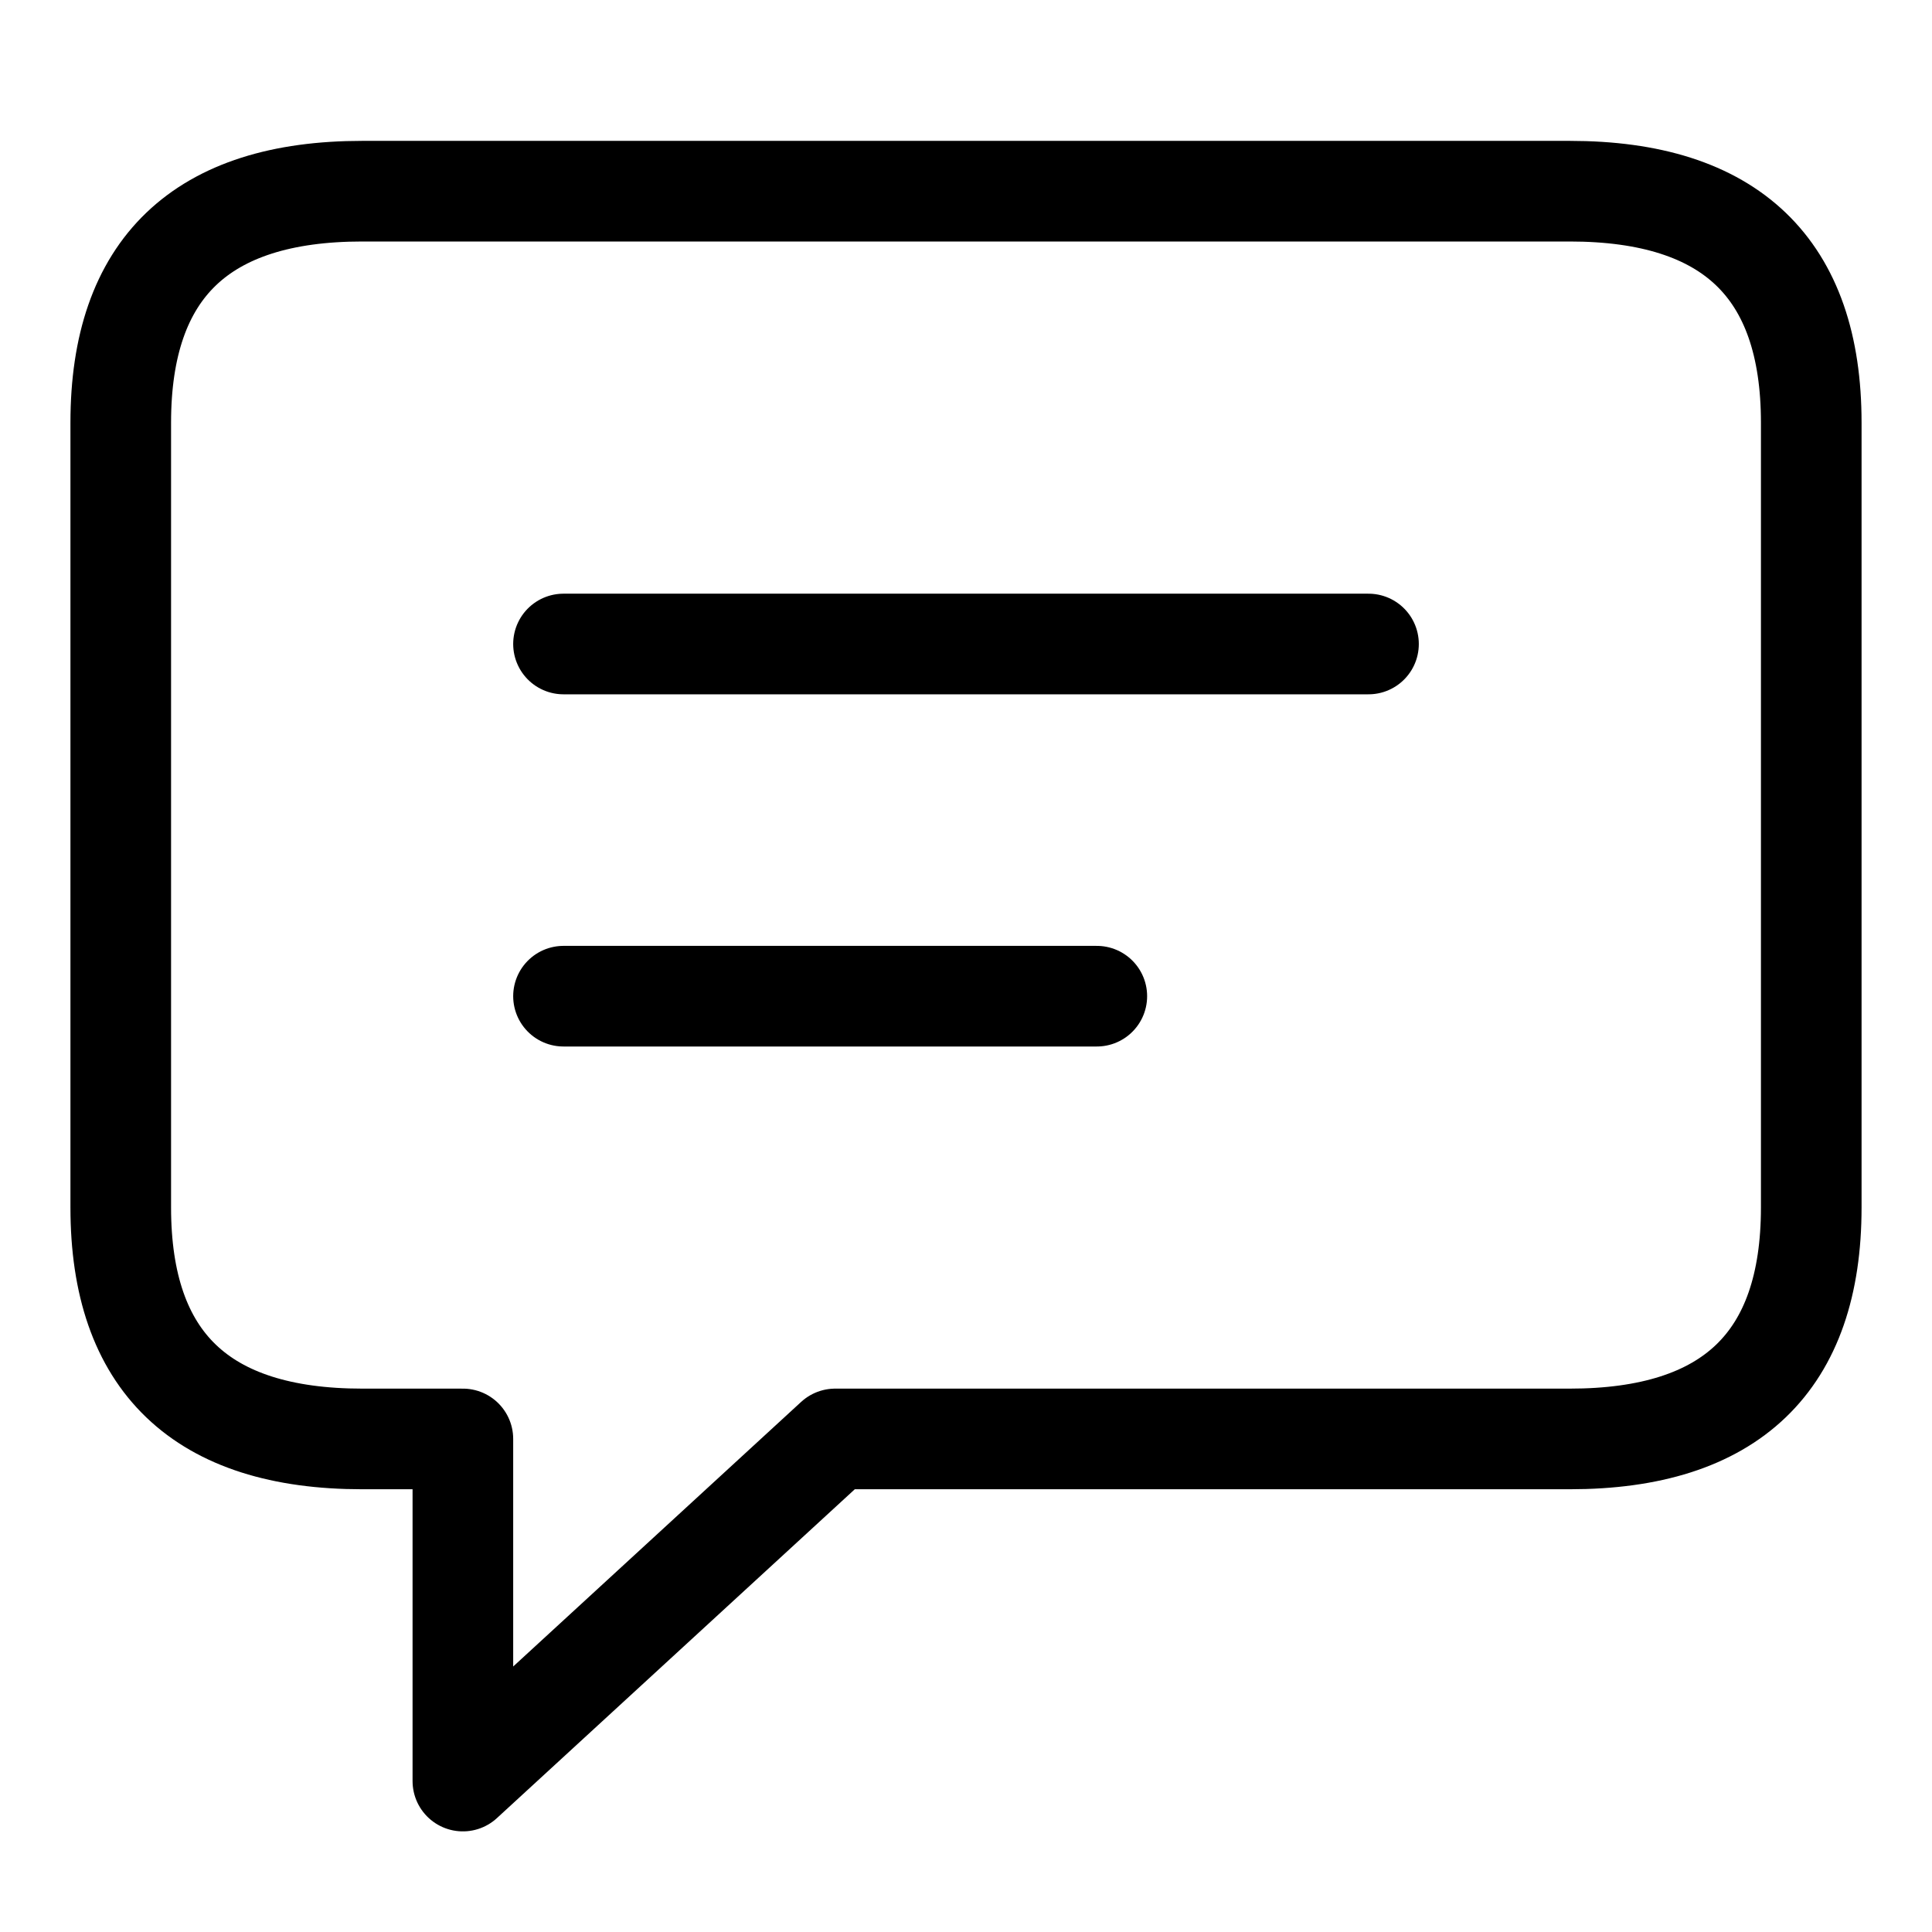
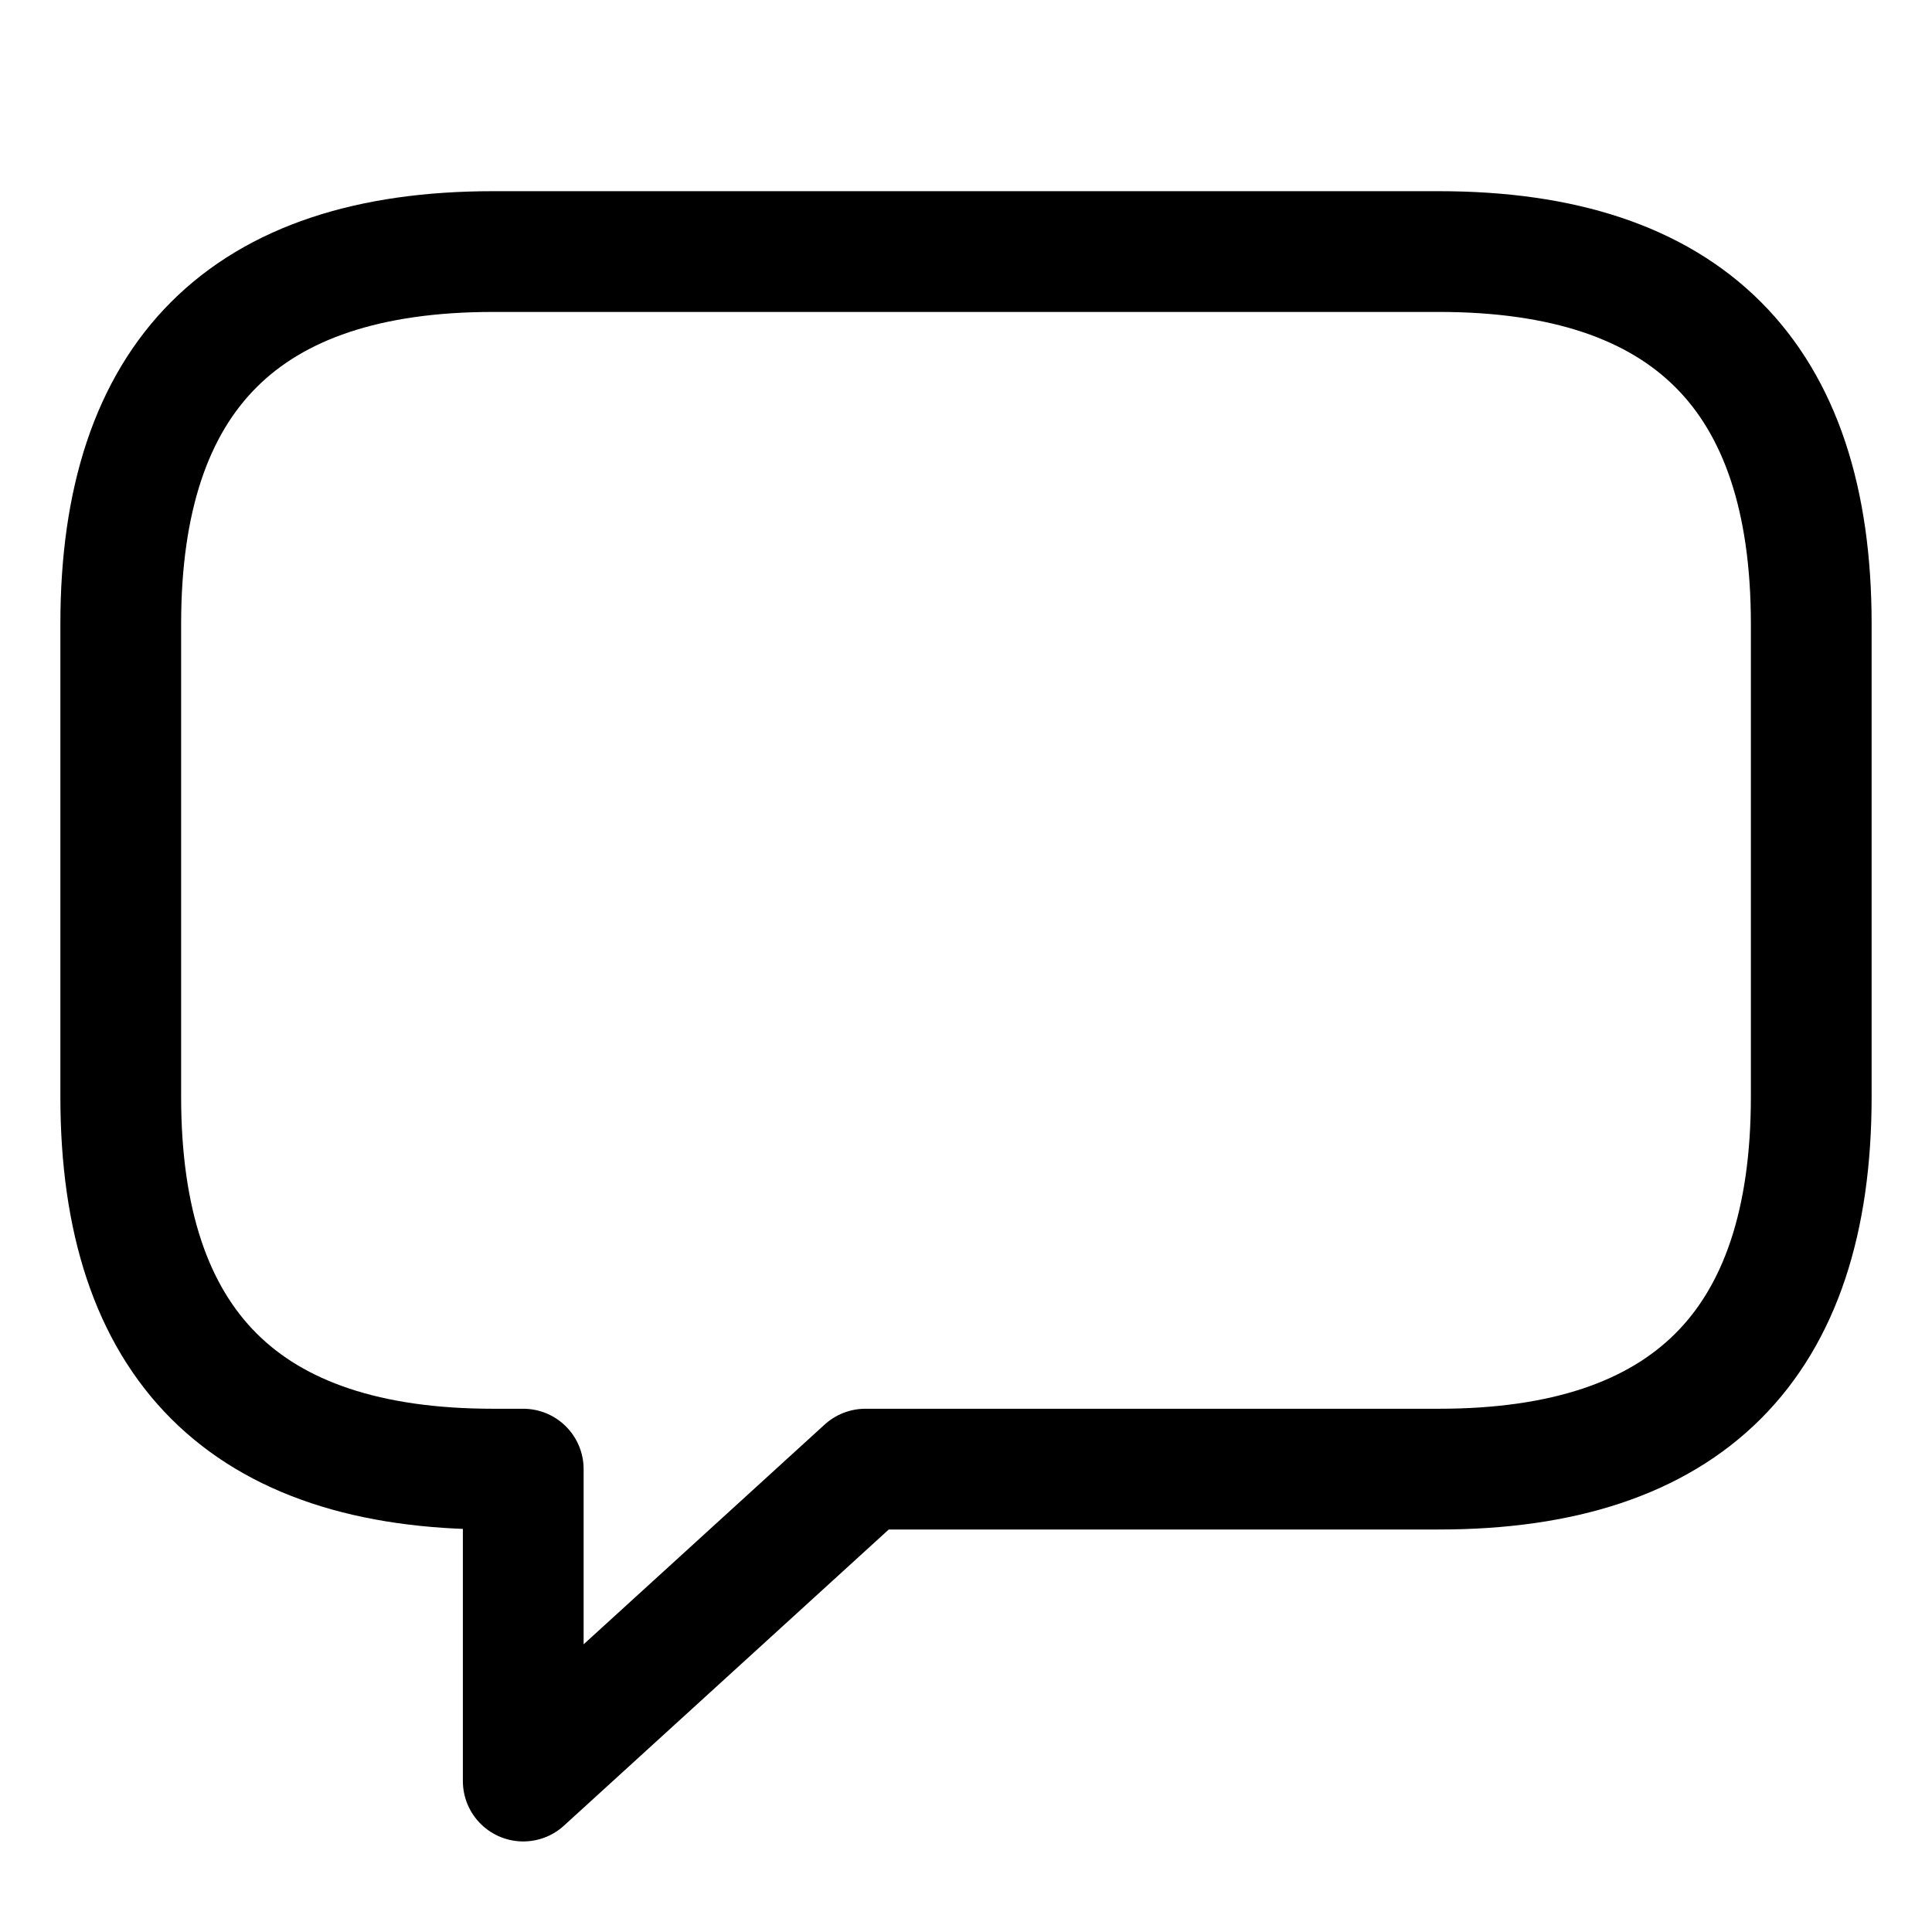
- <svg xmlns="http://www.w3.org/2000/svg" width="48" height="48" viewBox="0 0 48 48" fill="none" stroke="currentColor" stroke-width="2.5" stroke-linecap="round" stroke-linejoin="round" class="li li-outline">
-   <path d="M9 4.75H39Q45 4.75 45 10.5V30Q45 35.75 39 35.75H20.75L11.5 44.25V35.75H9Q3 35.75 3 30V10.5Q3 4.75 9 4.75Z" />
-   <path d="M14 16H34" />
-   <path d="M14 24.75H27.25" />
+ <svg xmlns="http://www.w3.org/2000/svg" width="48" height="48" viewBox="0 0 48 48" fill="none" stroke="currentColor" stroke-width="3" stroke-linecap="round" stroke-linejoin="round" class="li li-outline">
+   <path d="M12.25 6.25H35.75Q45 6.25 45 15.5V27.25Q45 36.5 35.75 36.5H21.5L13 44.25V36.5H12.25Q3 36.5 3 27.25V15.5Q3 6.25 12.25 6.25Z" />
</svg>
